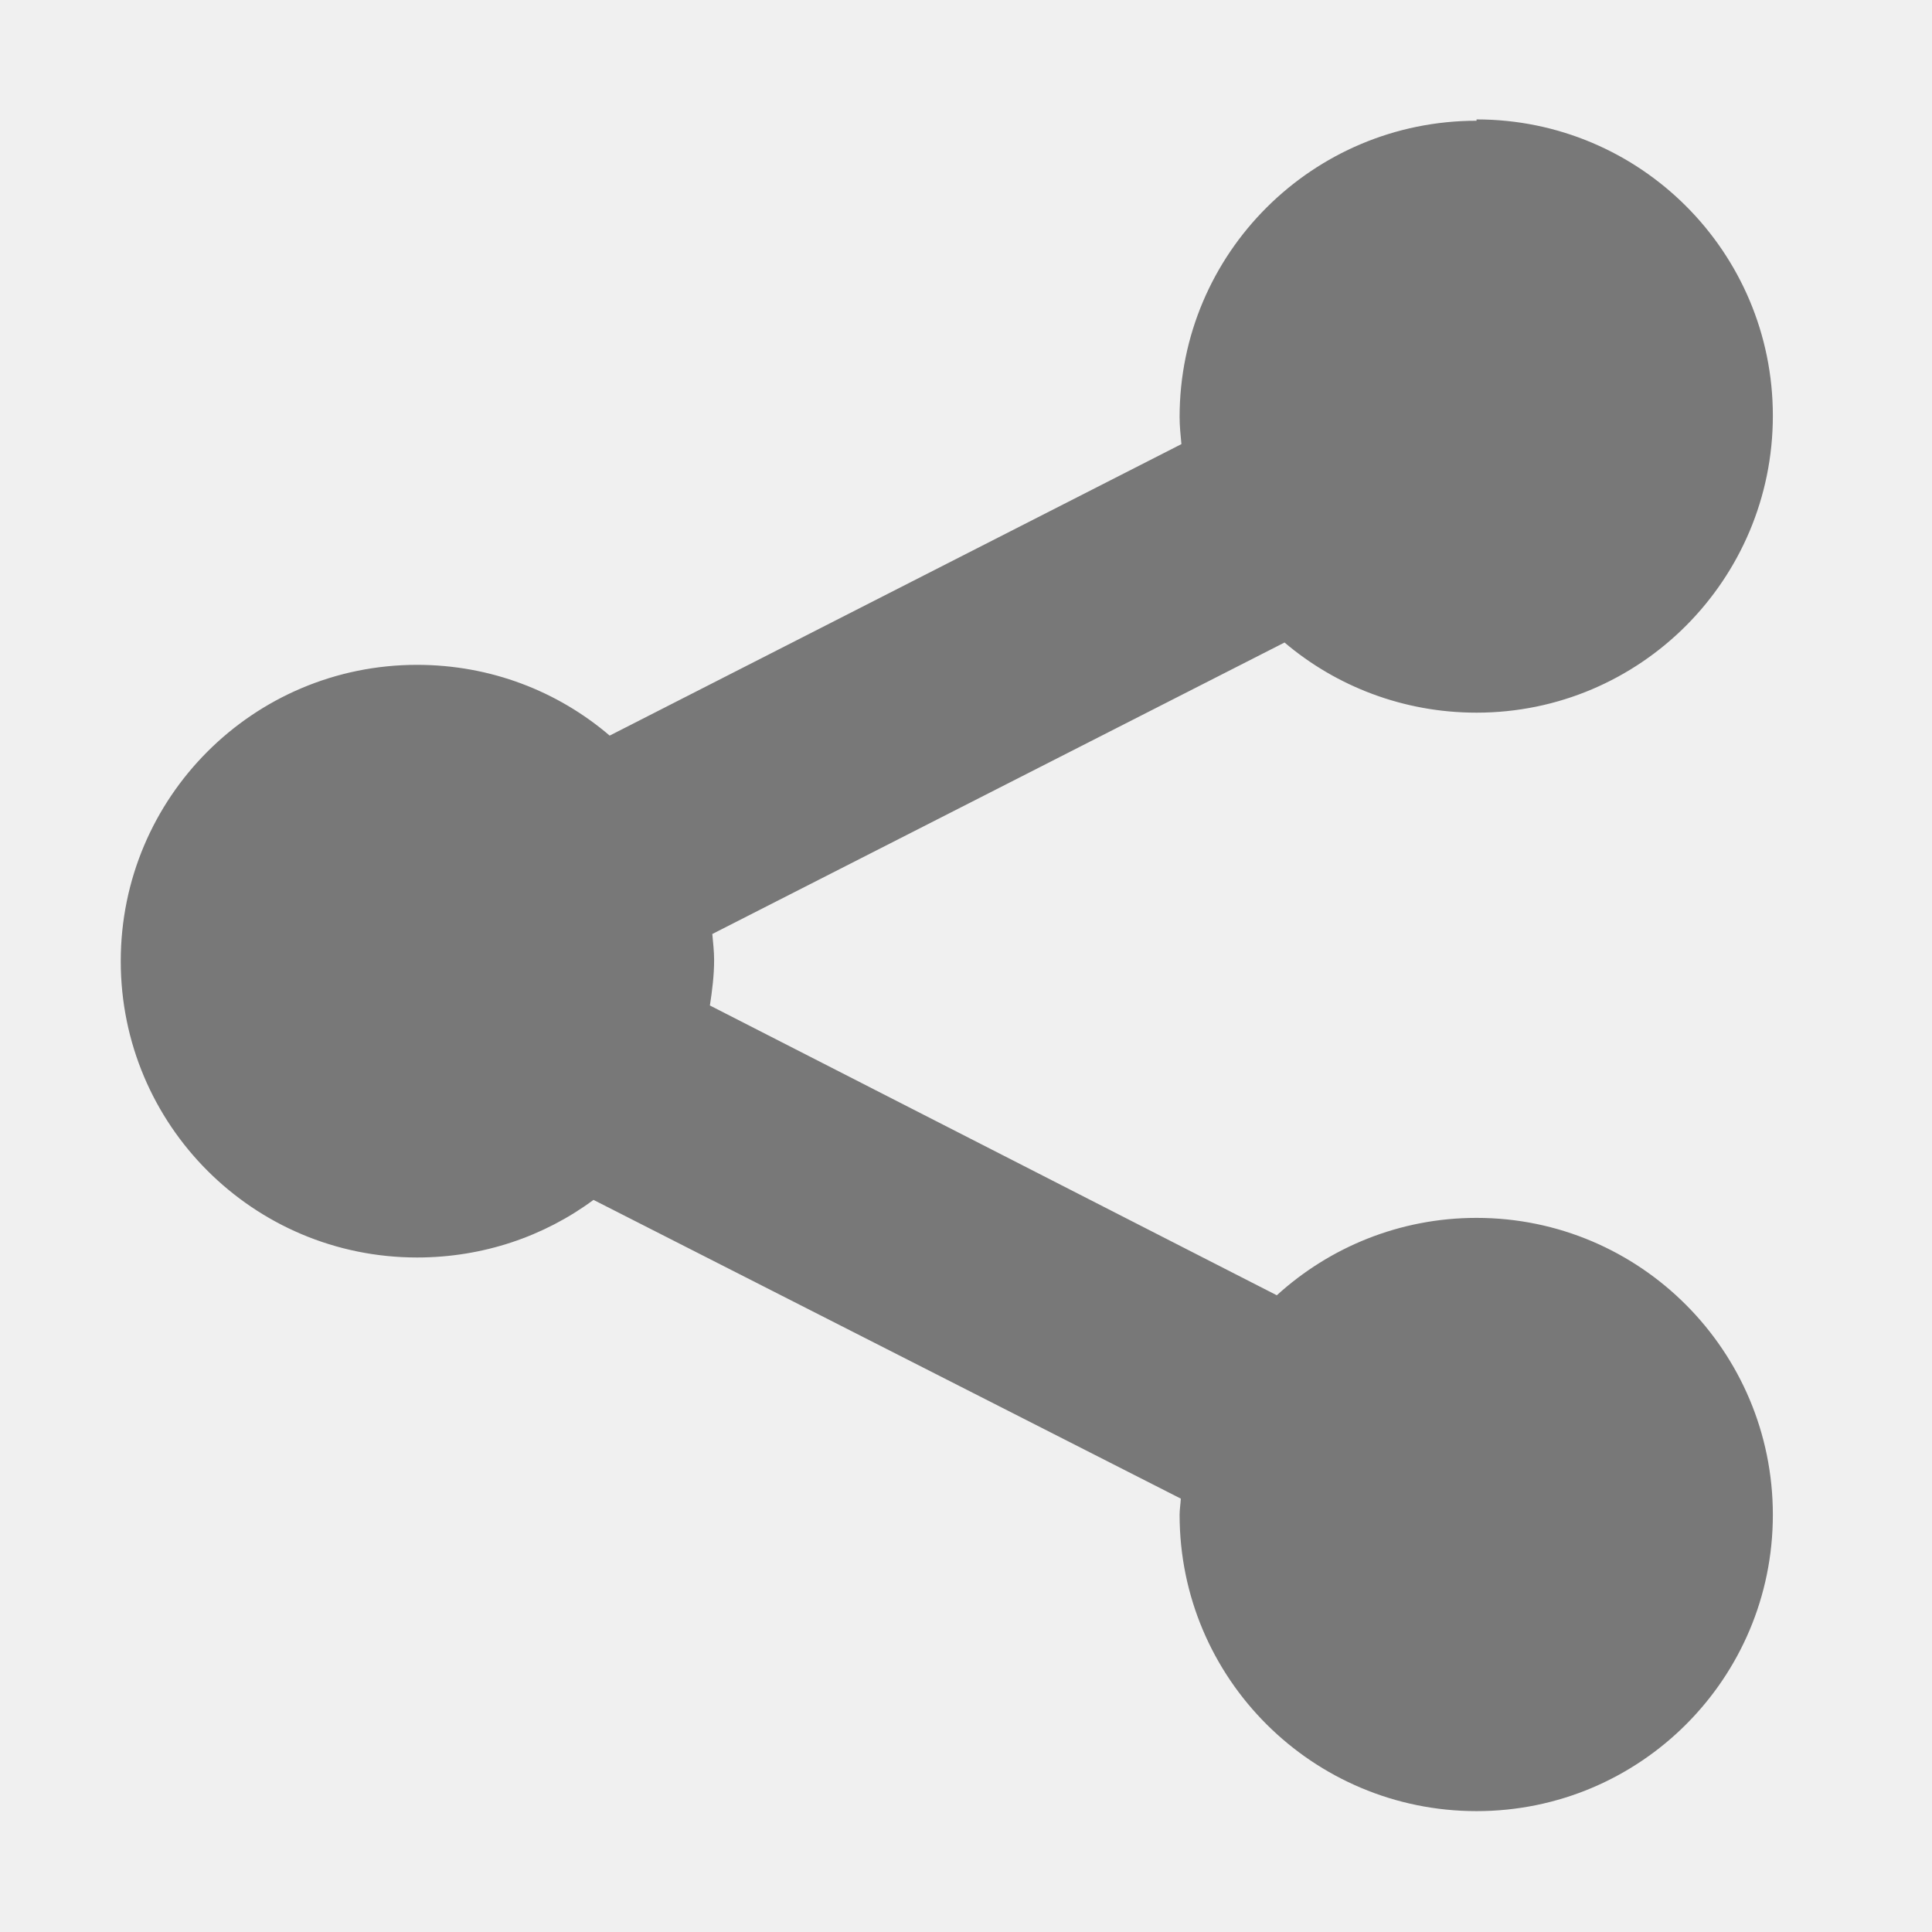
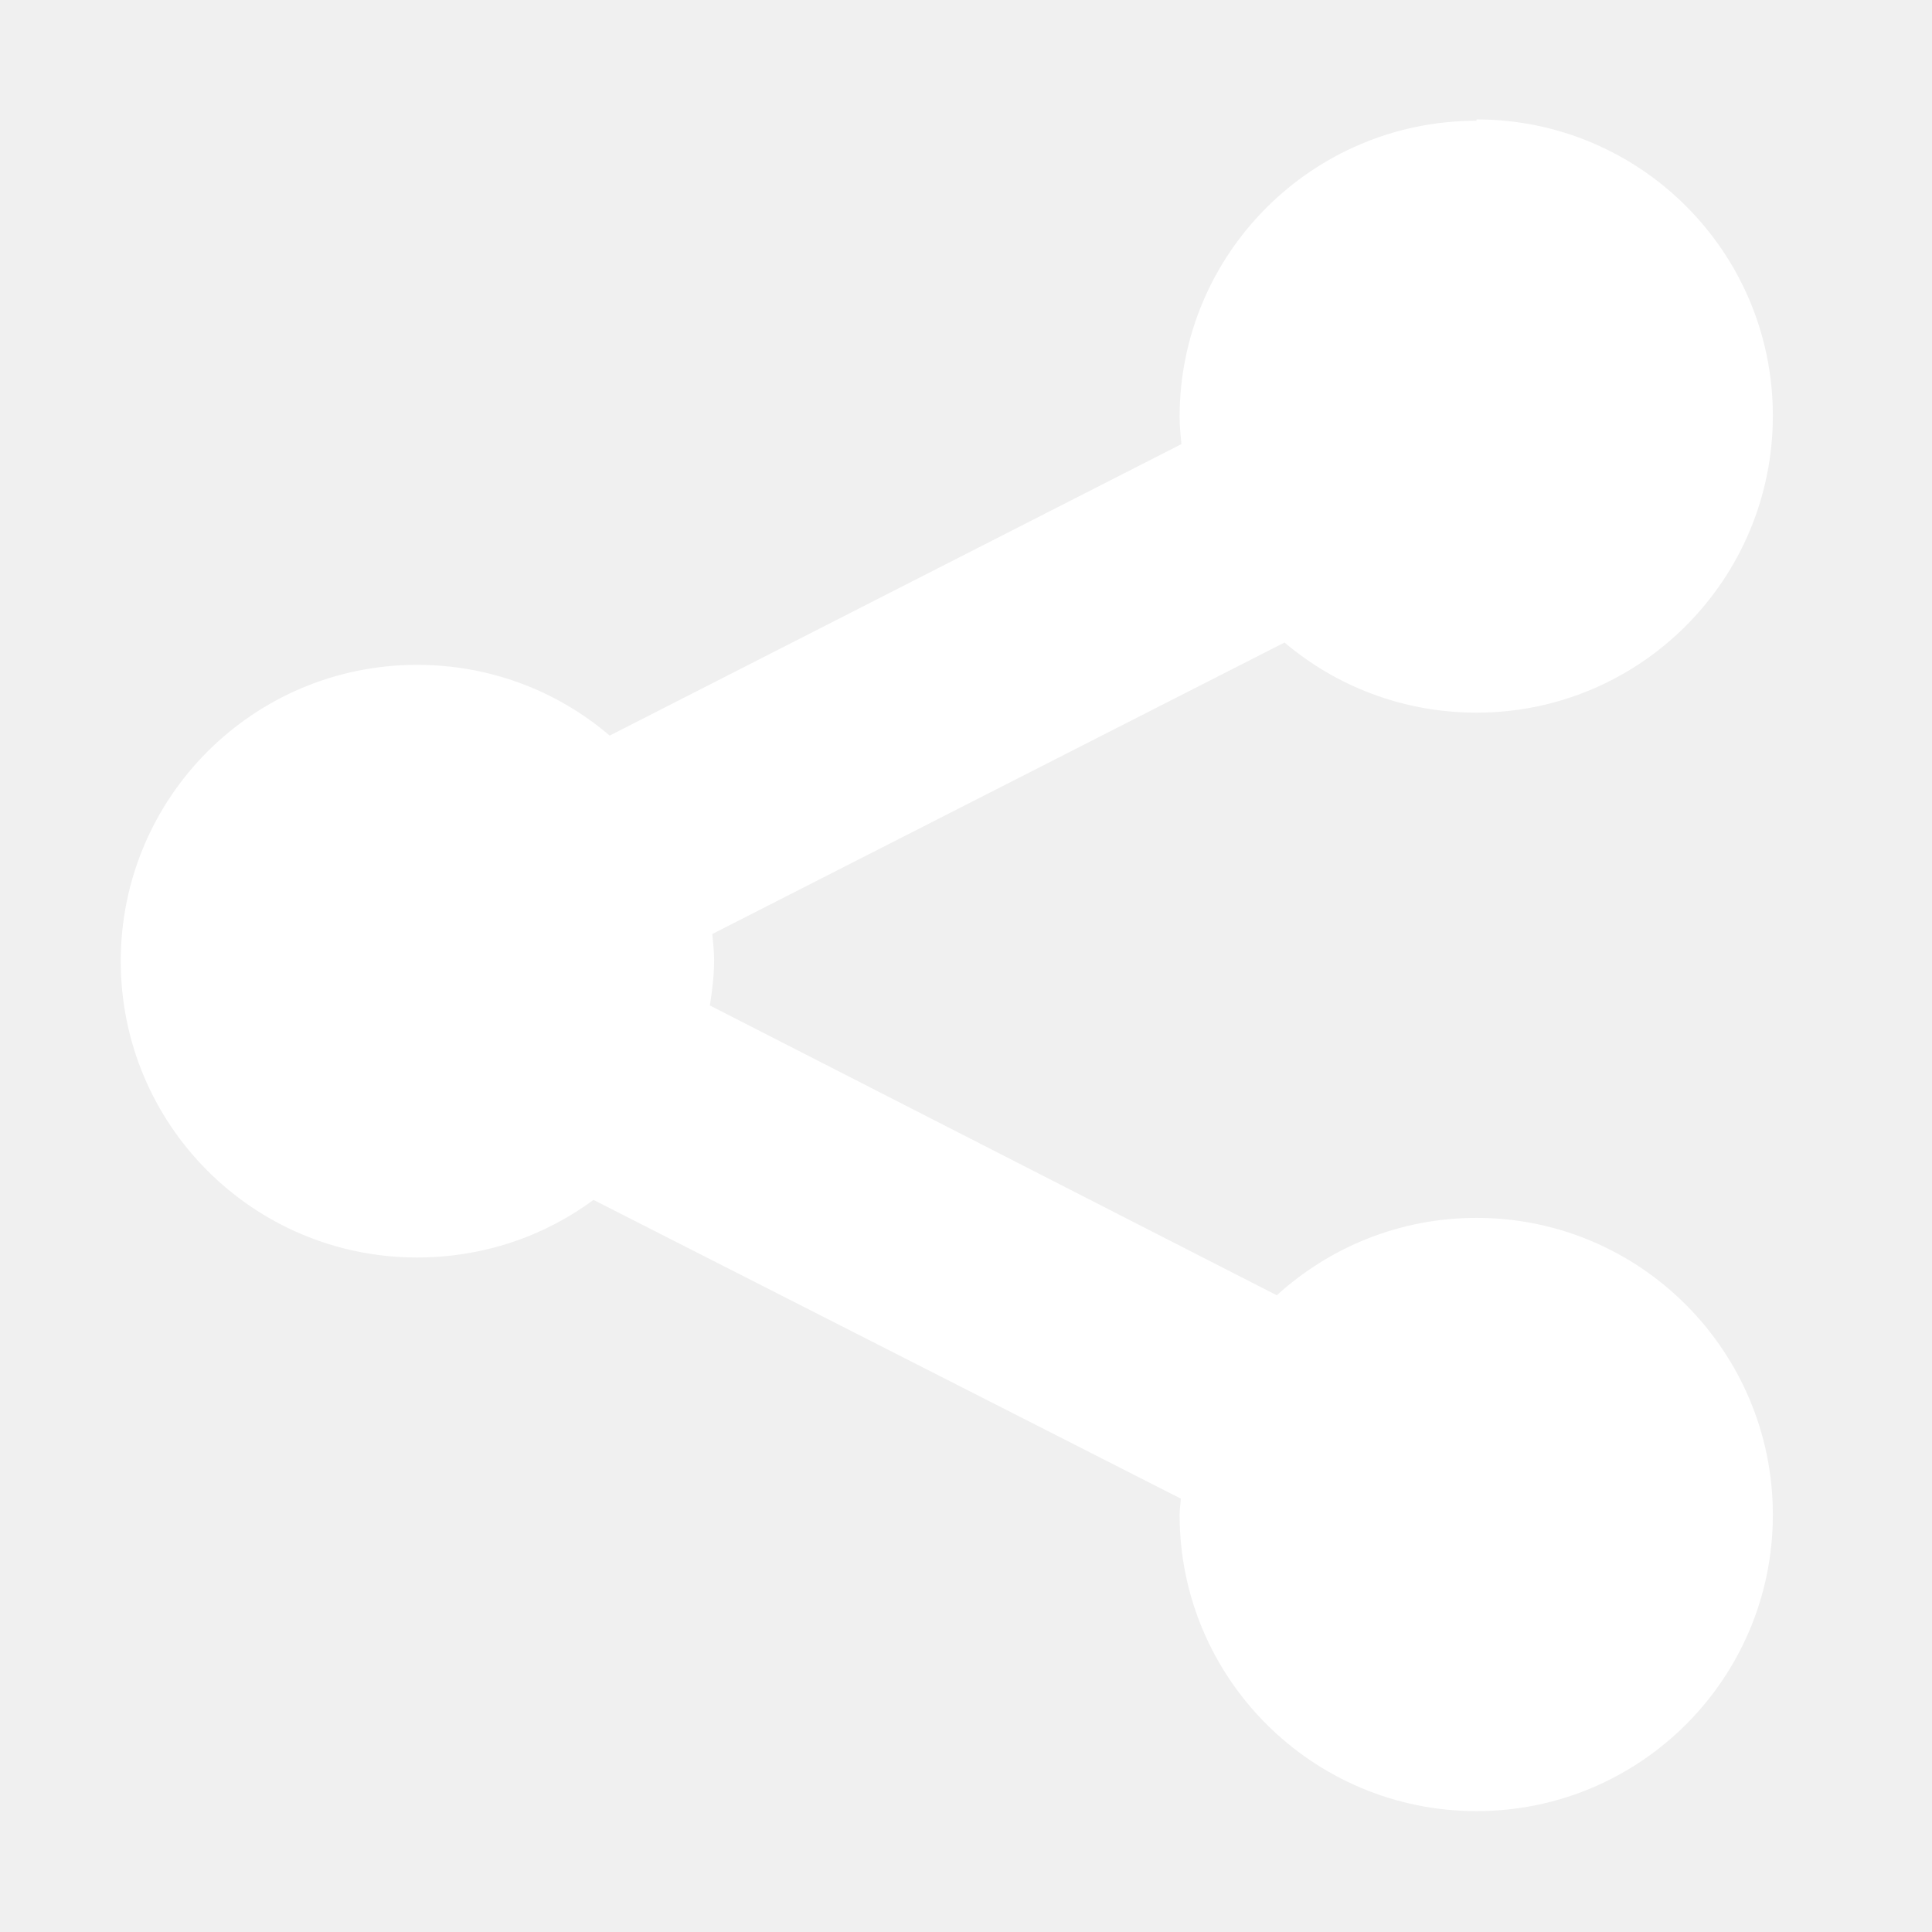
<svg xmlns="http://www.w3.org/2000/svg" height="16" width="16" version="1.1">
-   <g opacity=".5" transform="translate(0 -1036.4)">
-     <path d="m12.228 1037.4c-1.357 0-2.459 1.098-2.459 2.454 0 0.075 0.008 0.15 0.015 0.224l-4.735 2.414c-0.429-0.367-0.986-0.586-1.595-0.586-1.357 0-2.454 1.098-2.454 2.454 0 1.357 1.098 2.454 2.454 2.454 0.546 0 1.053-0.175 1.461-0.477l4.864 2.474c-0.002 0.044-0.01 0.089-0.01 0.134 0 1.357 1.103 2.454 2.459 2.454s2.454-1.098 2.454-2.454-1.098-2.459-2.454-2.459c-0.637 0-1.218 0.244-1.654 0.641l-4.695-2.4c0.019-0.123 0.035-0.249 0.035-0.378 0-0.072-0.009-0.144-0.015-0.214l4.739-2.414c0.428 0.363 0.985 0.581 1.59 0.581 1.357 0 2.454-1.103 2.454-2.459s-1.098-2.454-2.454-2.454z" />
+   <g transform="translate(0 -1036.4)" fill="#fff">
+     <path fill="#fff" d="m12.228 1037.4c-1.357 0-2.459 1.098-2.459 2.454 0 0.075 0.008 0.15 0.015 0.224l-4.735 2.414c-0.429-0.367-0.986-0.586-1.595-0.586-1.357 0-2.454 1.098-2.454 2.454 0 1.357 1.098 2.454 2.454 2.454 0.546 0 1.053-0.175 1.461-0.477l4.864 2.474c-0.002 0.044-0.01 0.089-0.01 0.134 0 1.357 1.103 2.454 2.459 2.454s2.454-1.098 2.454-2.454-1.098-2.459-2.454-2.459c-0.637 0-1.218 0.244-1.654 0.641l-4.695-2.4c0.019-0.123 0.035-0.249 0.035-0.378 0-0.072-0.009-0.144-0.015-0.214l4.739-2.414c0.428 0.363 0.985 0.581 1.59 0.581 1.357 0 2.454-1.103 2.454-2.459s-1.098-2.454-2.454-2.454z" />
  </g>
</svg>
